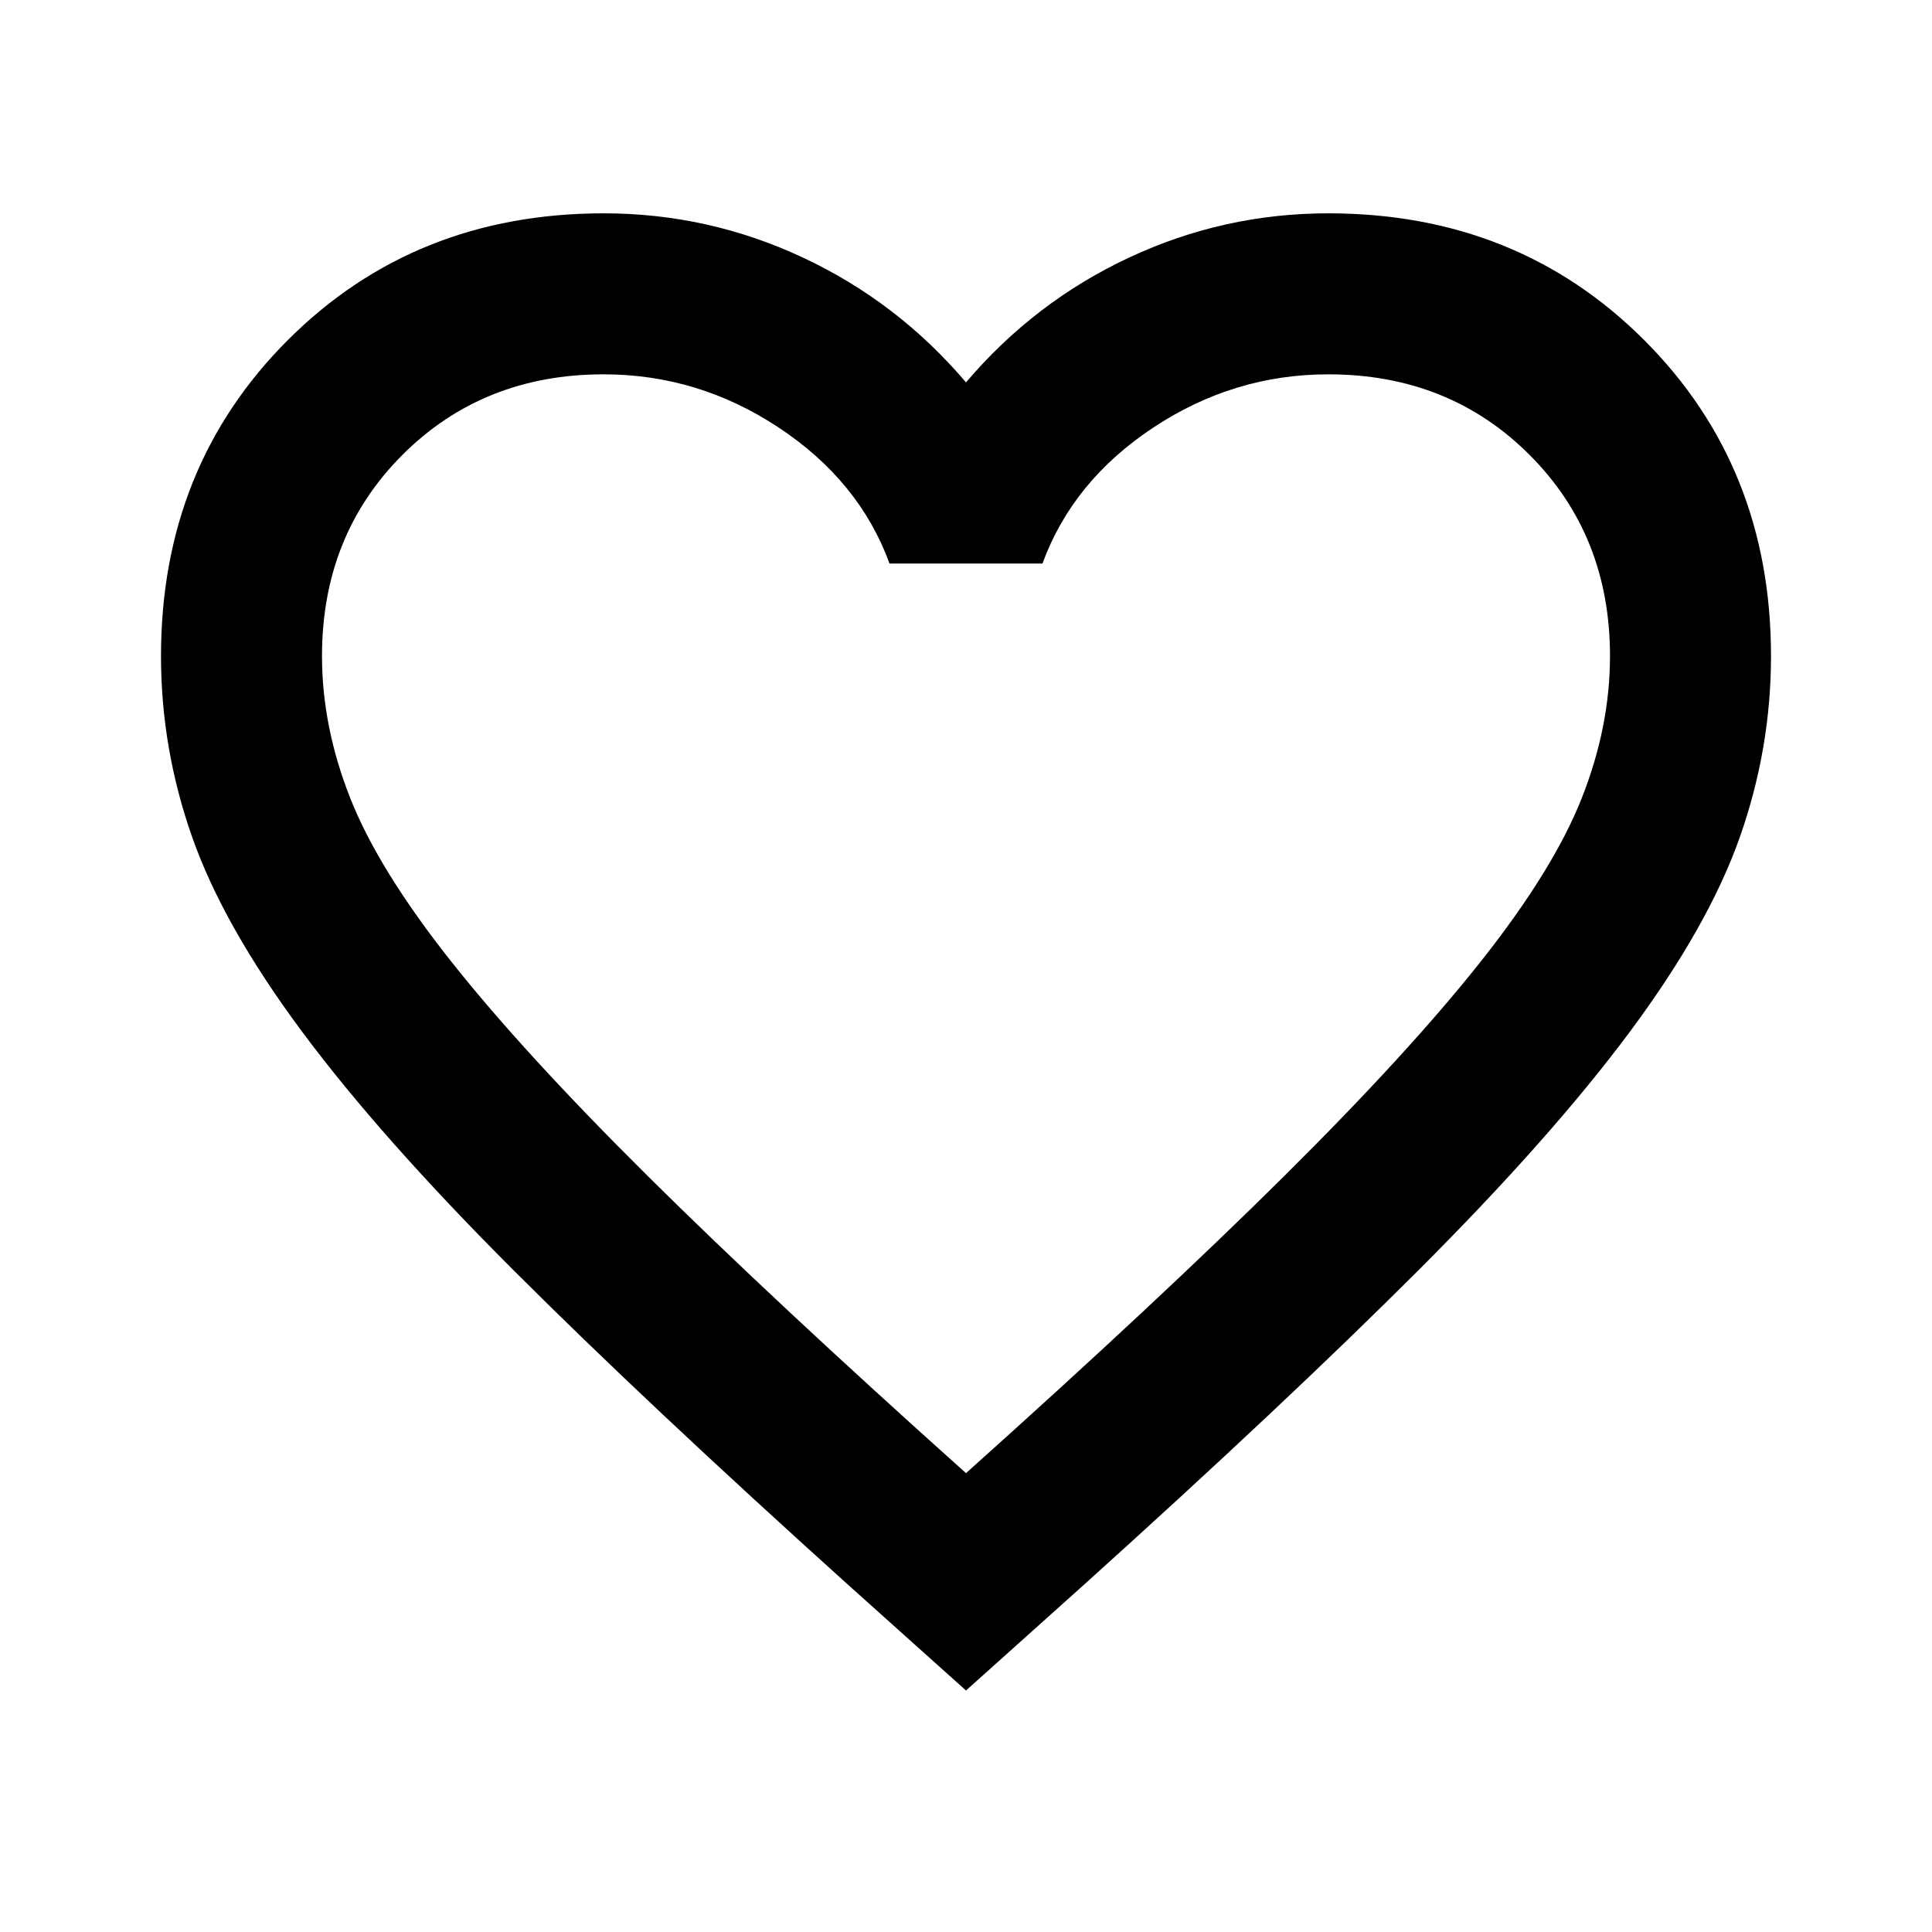
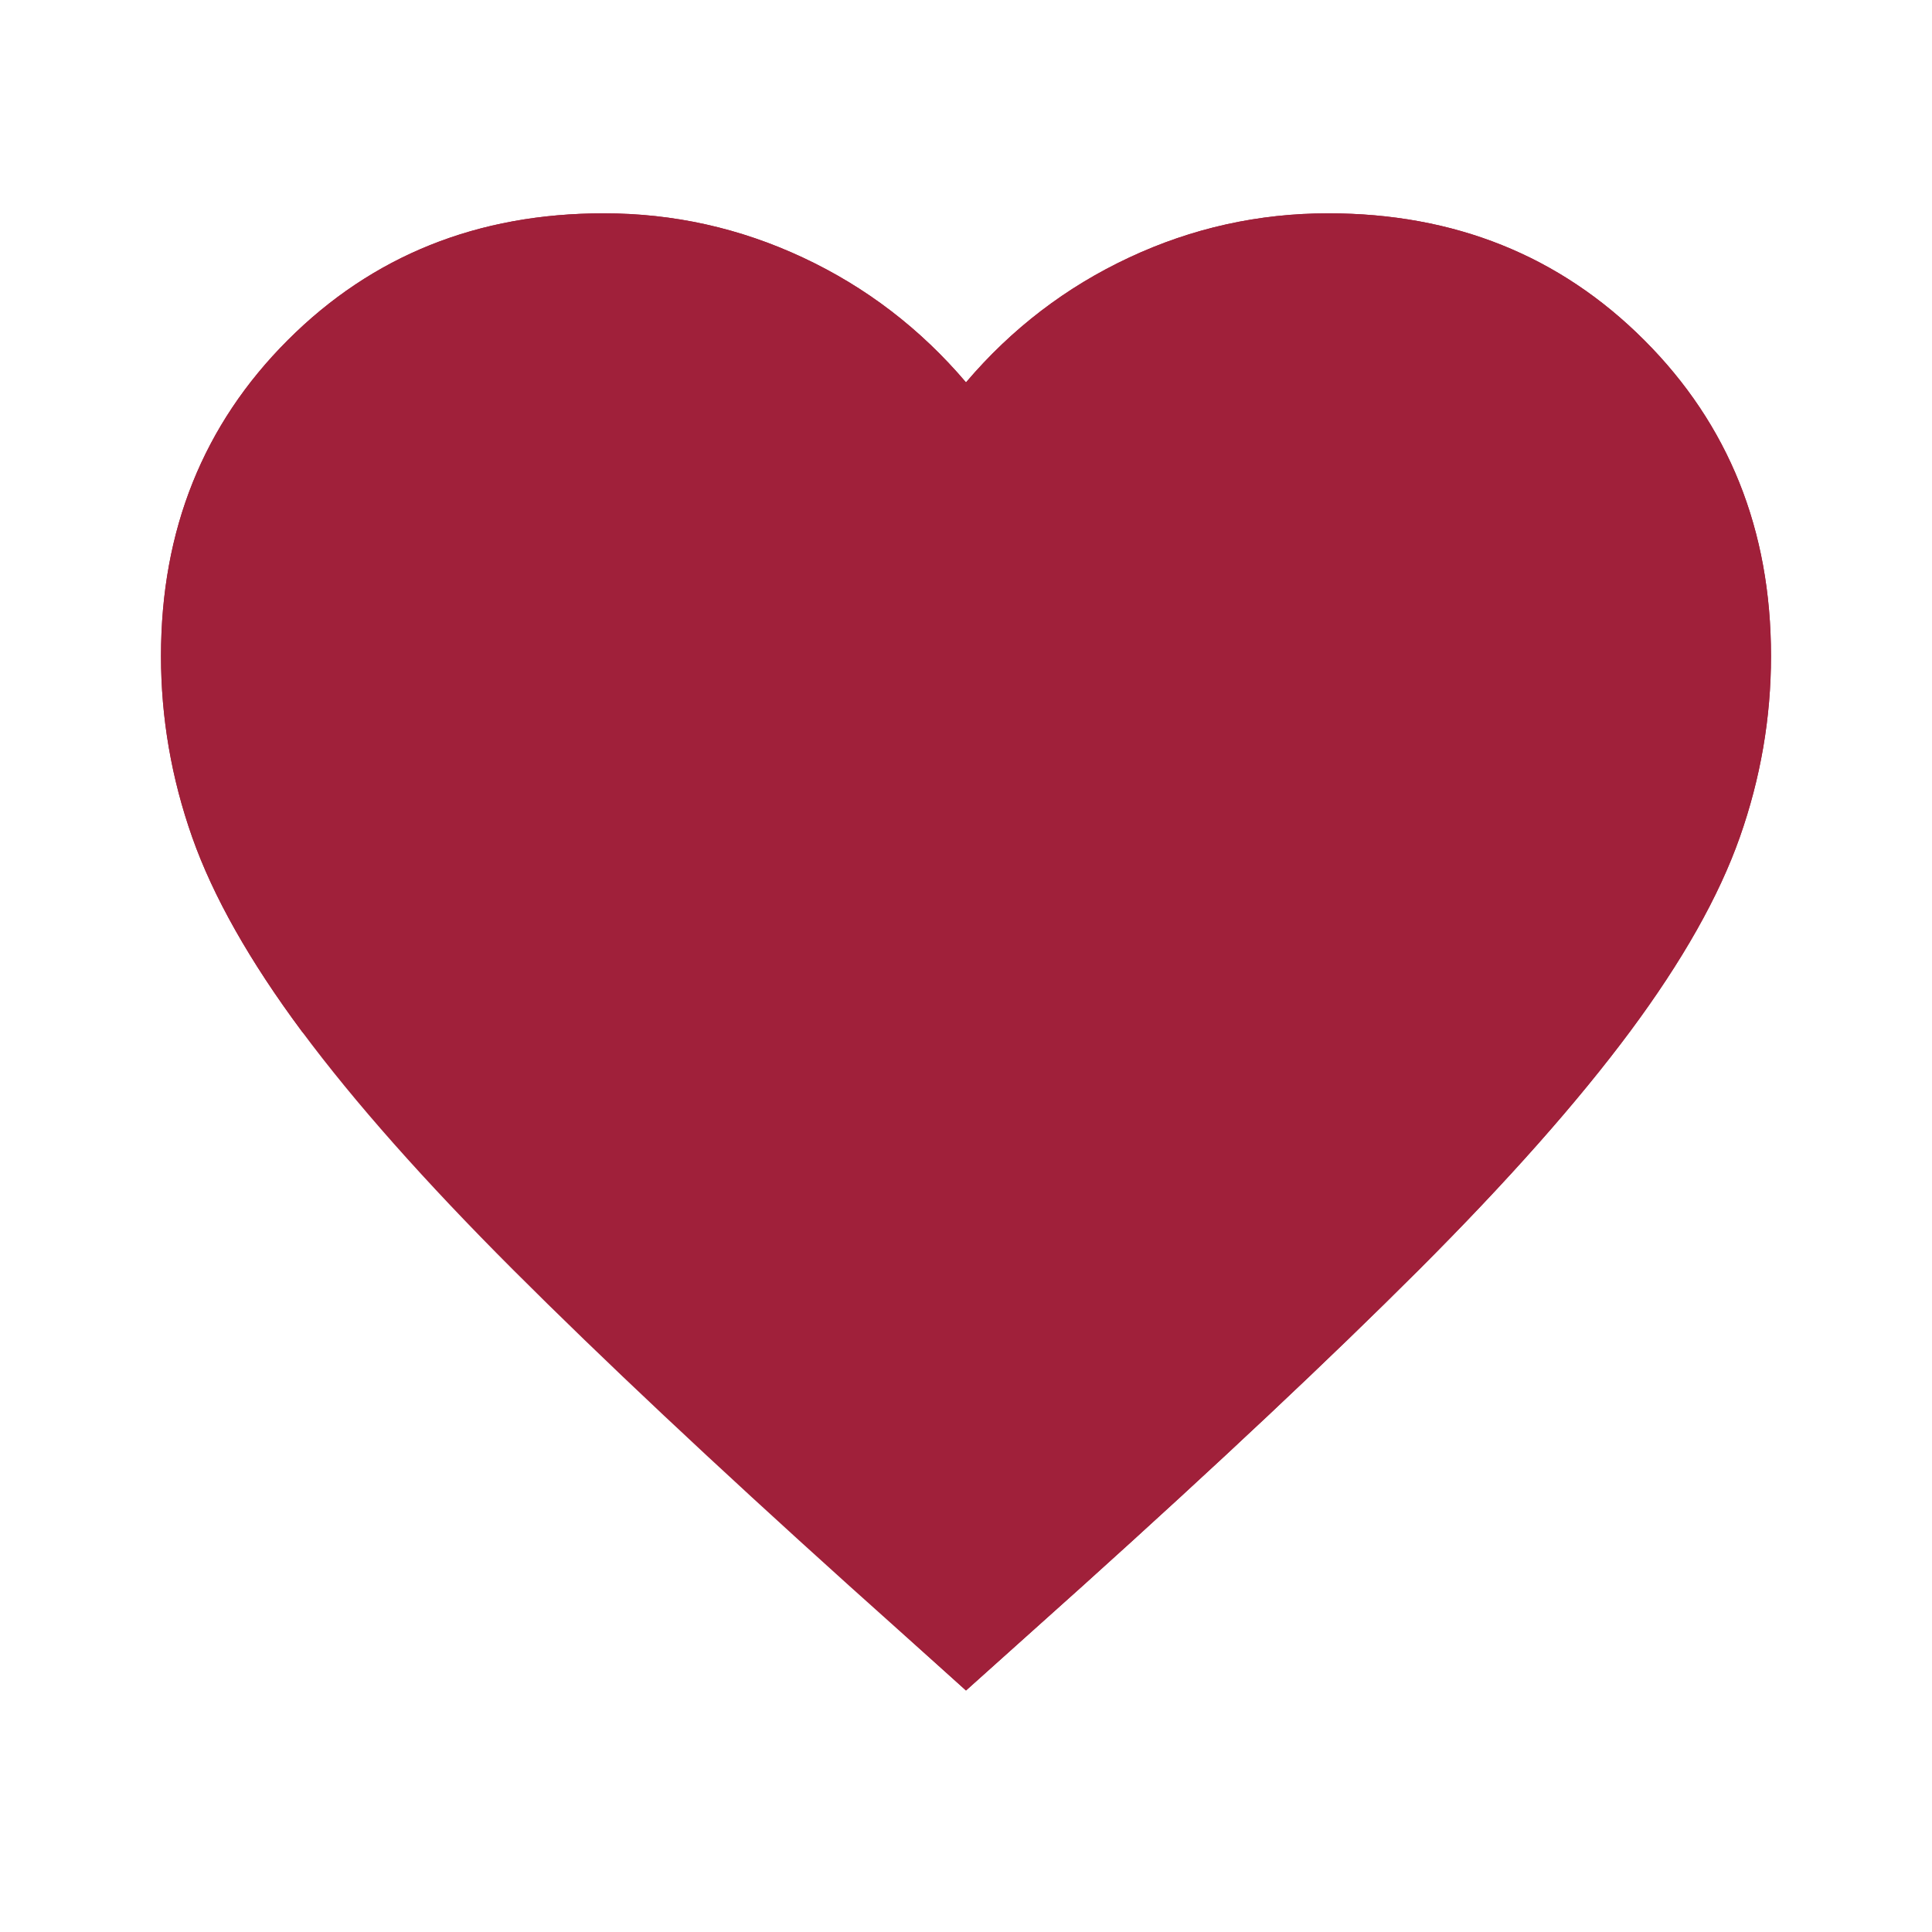
<svg xmlns="http://www.w3.org/2000/svg" height="24" viewBox="0 -960 960 960" width="24">
-   <path d="m480-120-58-52q-101-91-167-157T150-447.5Q111-500 95.5-544T80-634q0-94 63-157t157-63q52 0 99 22t81 62q34-40 81-62t99-22q94 0 157 63t63 157q0 46-15.5 90T810-447.5Q771-395 705-329T538-172l-58 52Zm0-108q96-86 158-147.5t98-107q36-45.5 50-81t14-70.5q0-60-40-100t-100-40q-47 0-87 26.5T518-680h-76q-15-41-55-67.5T300-774q-60 0-100 40t-40 100q0 35 14 70.5t50 81q36 45.5 98 107T480-228Zm0-273Z" />
+   <path d="m480-120-58-52q-101-91-167-157T150-447.5Q111-500 95.5-544T80-634q0-94 63-157t157-63q52 0 99 22t81 62q34-40 81-62t99-22q94 0 157 63t63 157q0 46-15.5 90T810-447.5Q771-395 705-329T538-172l-58 52Zm0-108q96-86 158-147.5t98-107q36-45.5 50-81t14-70.5q0-60-40-100t-100-40q-47 0-87 26.5T518-680h-76q-15-41-55-67.5T300-774q-60 0-100 40t-40 100q0 35 14 70.5t50 81q36 45.5 98 107T480-228Zm0-273Z" fill="#a0203a" />
+   <path d="m480-120q-101-91-167-157T150-447.5Q111-500 95.5-544T80-634q0-94 63-157t157-63q52 0 99 22t81 62q34-40 81-62t99-22q94 0 157 63t63 157q0 46-15.5 90T810-447.5Q771-395 705-329T538-172Z" fill="#a0203a" />
</svg>
